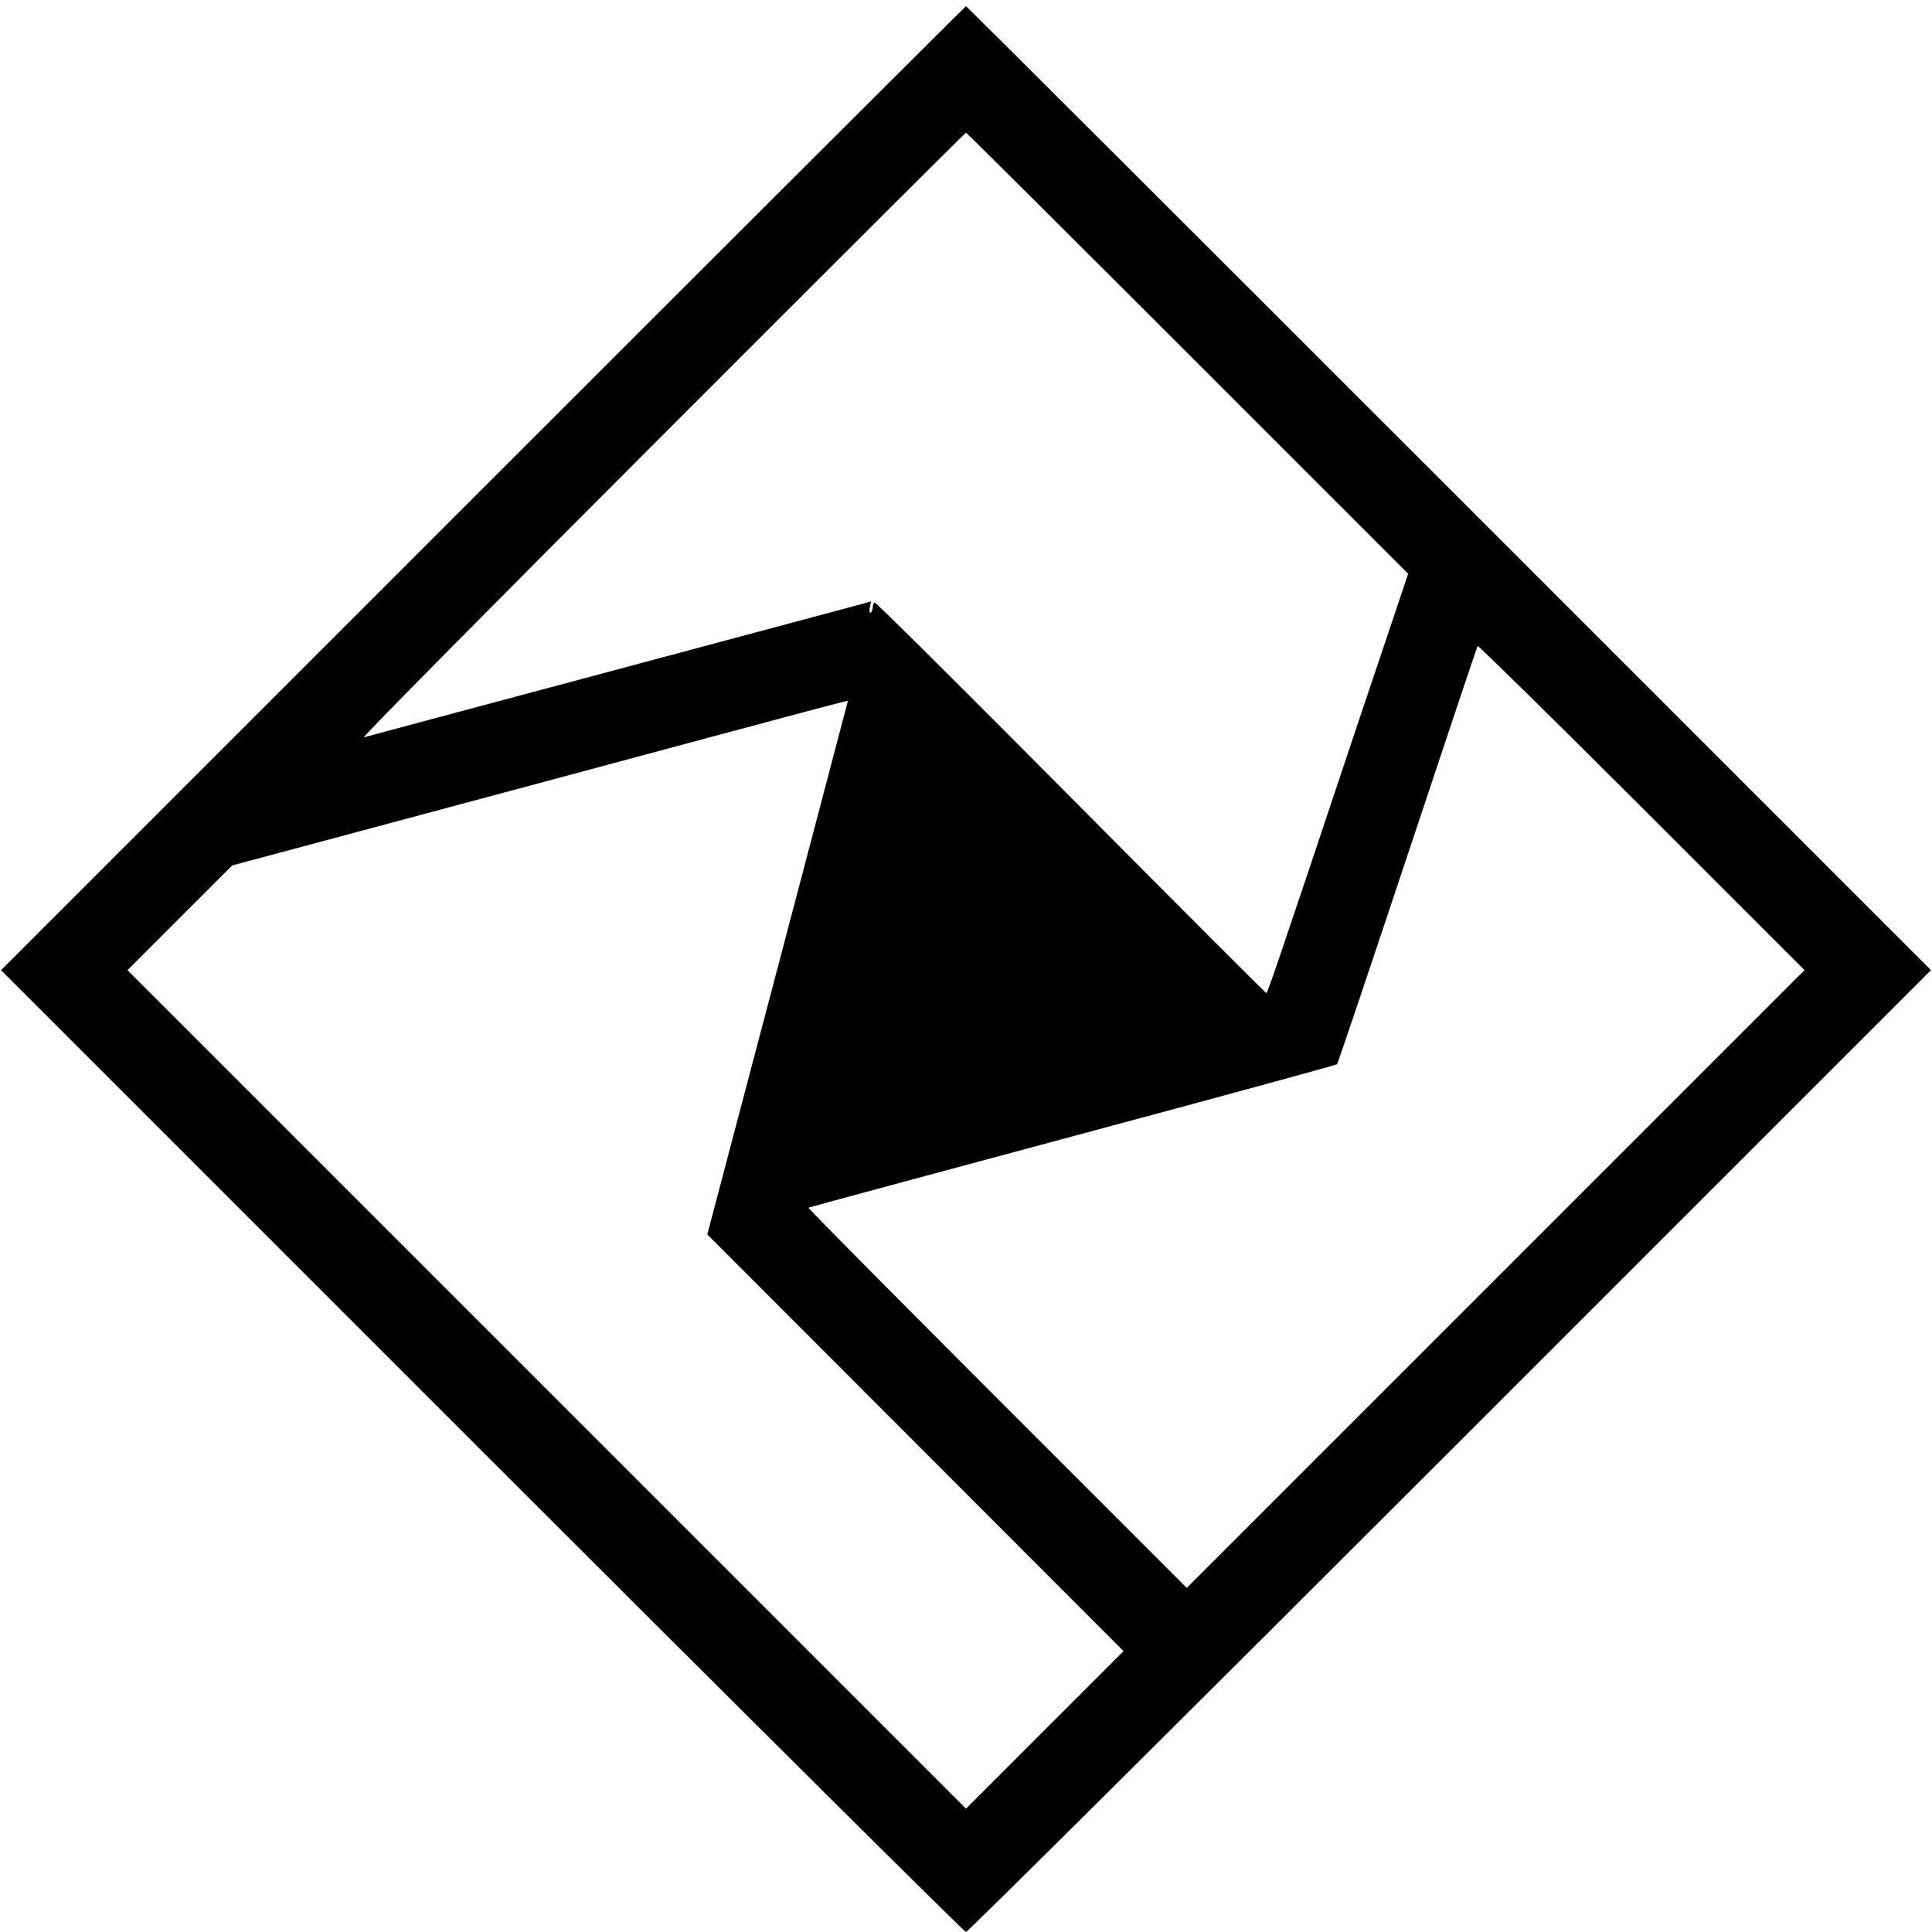
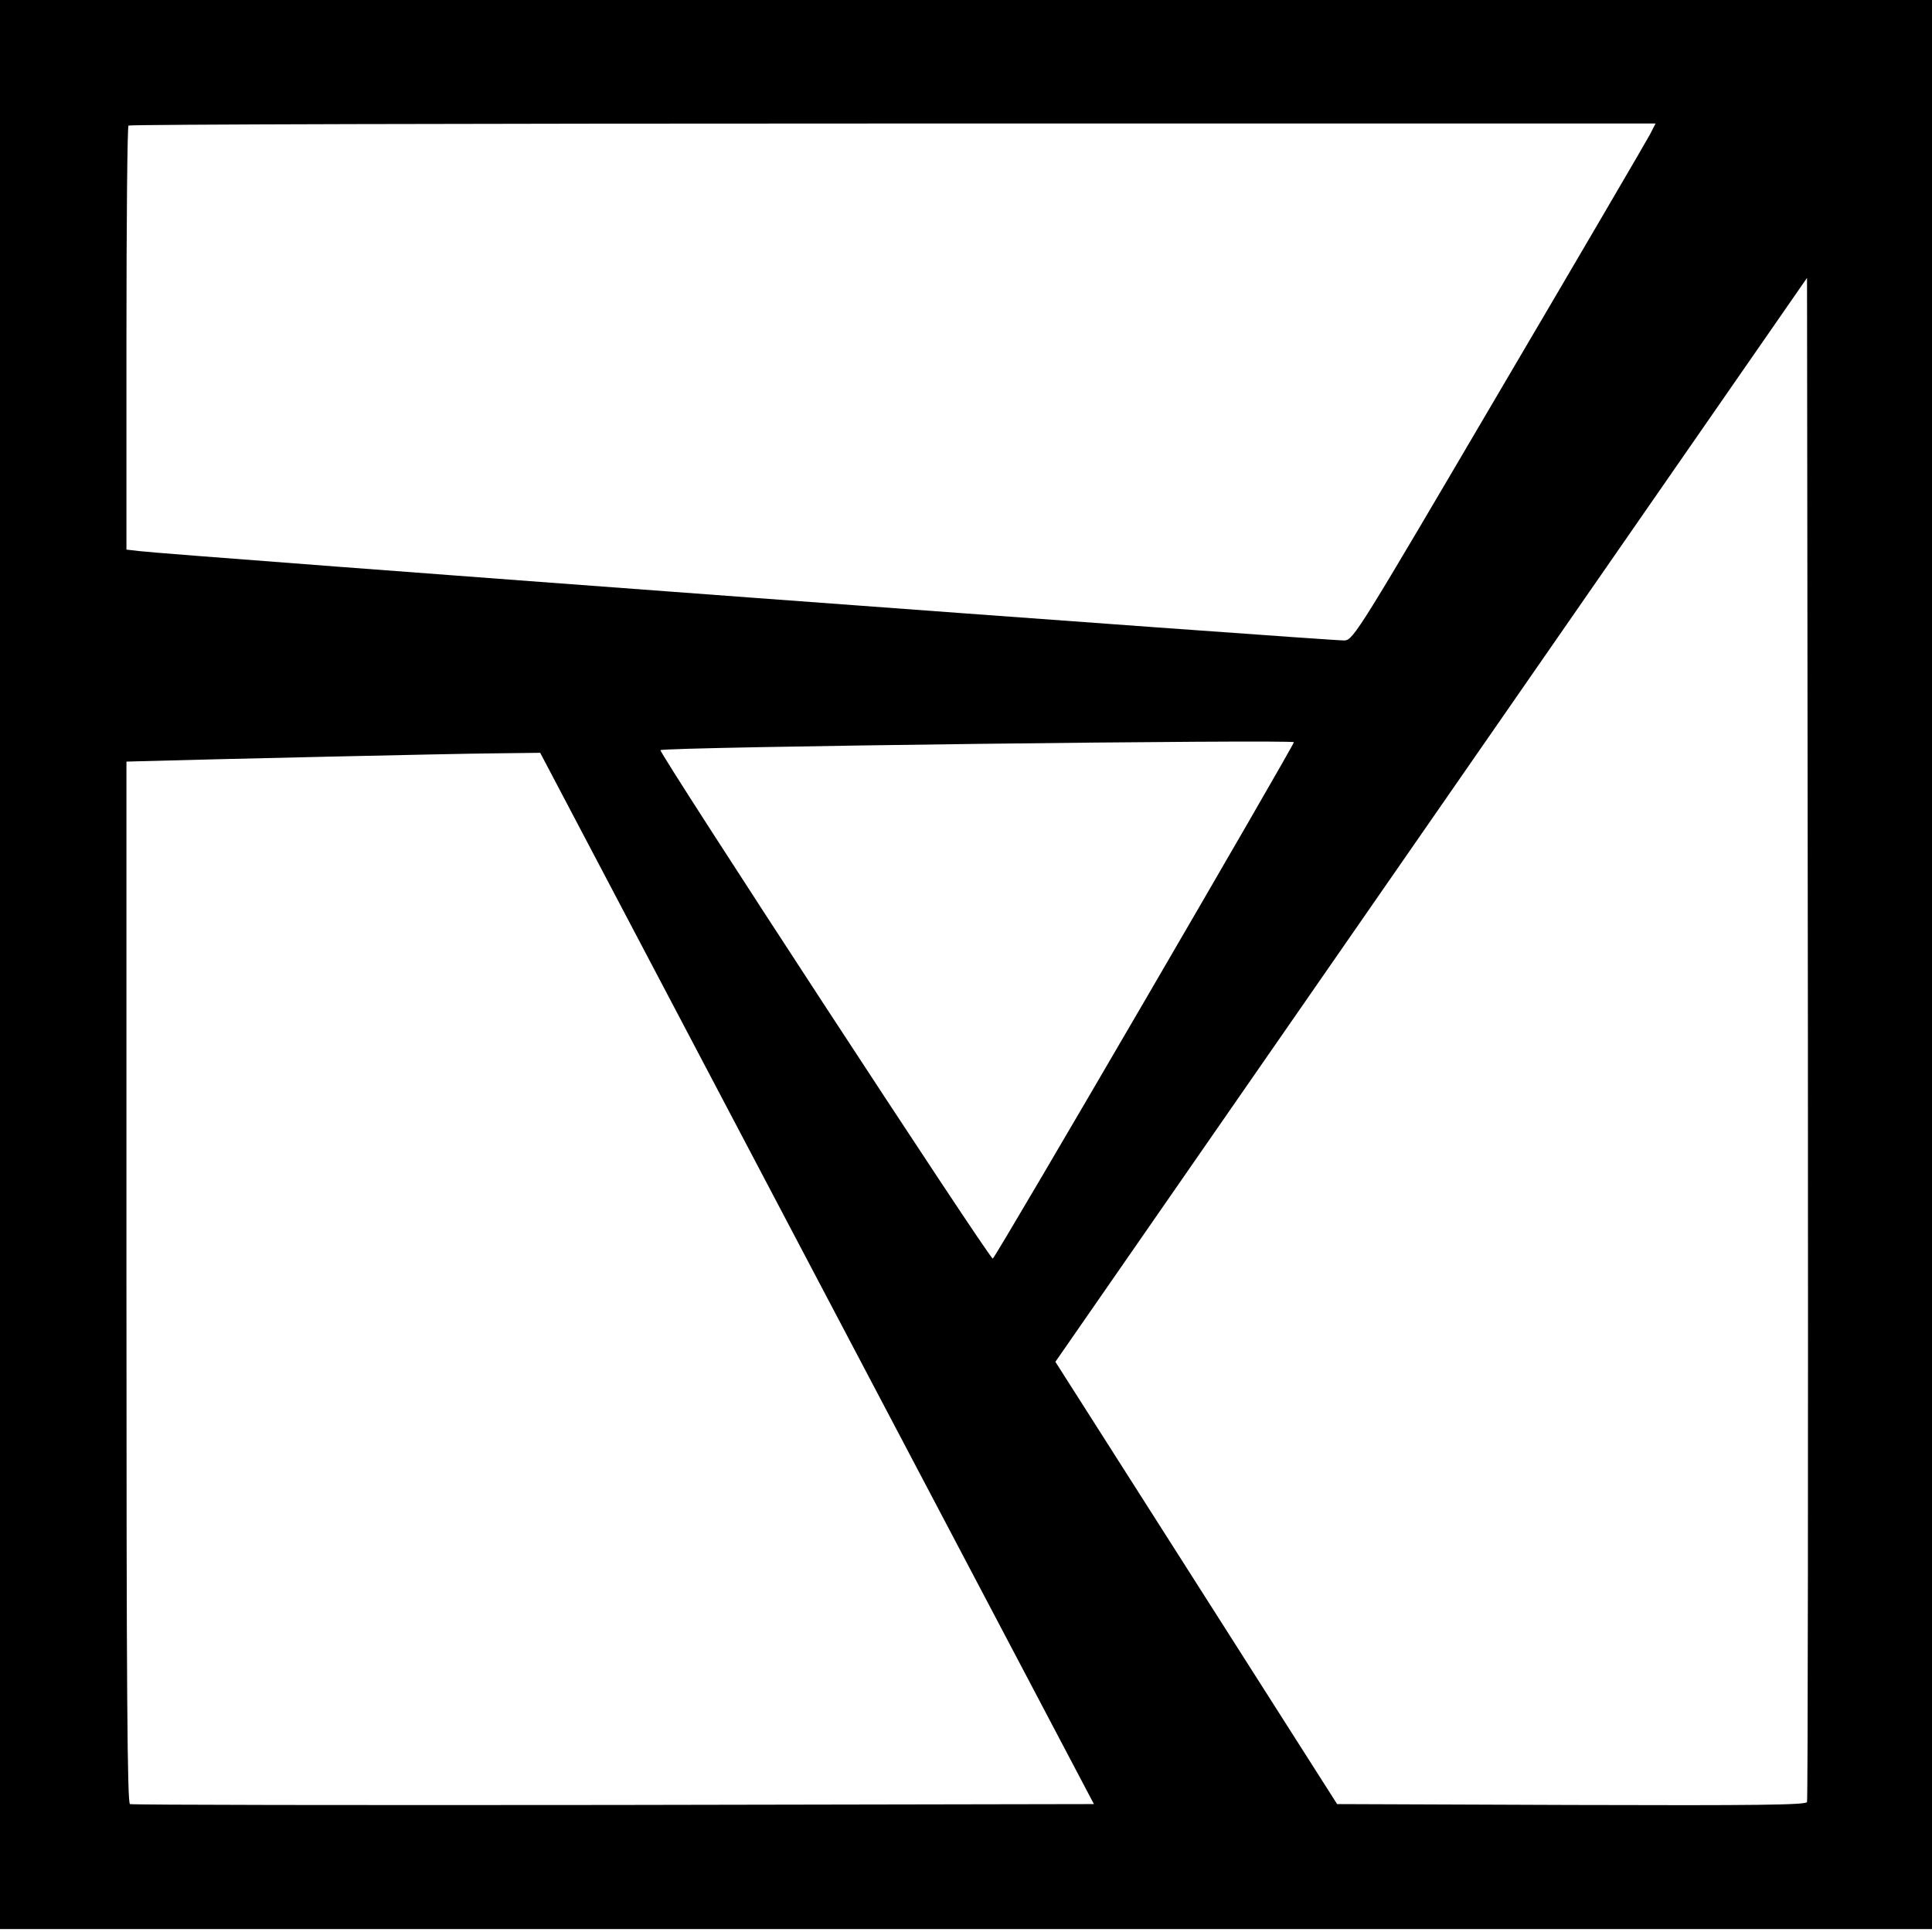
- <svg xmlns="http://www.w3.org/2000/svg" version="1.0" width="932pt" height="932pt" viewBox="0 0 932 932" preserveAspectRatio="xMidYMid meet">
-   <g transform="translate(0,932) scale(0.1,-0.1)" fill="#000000" stroke="none">
-     <path d="M2330 6965 l-2325 -2325 2320 -2320 c1276 -1276 2327 -2320 2335 -2320 8 0 1059 1044 2335 2320 l2320 2320 -2325 2325 c-1279 1279 -2327 2325 -2330 2325 -3 0 -1051 -1046 -2330 -2325z m3399 651 l1064 -1064 -233 -693 c-421 -1260 -445 -1329 -452 -1329 -3 0 -428 425 -944 945 -515 519 -941 942 -945 939 -5 -3 -9 -14 -9 -24 0 -10 -4 -22 -10 -25 -6 -4 -7 6 -4 24 l6 30 -68 -19 c-38 -10 -584 -156 -1214 -325 -630 -168 -1154 -309 -1165 -312 -11 -2 637 653 1440 1456 803 804 1462 1461 1465 1461 3 0 484 -479 1069 -1064z m1486 -4466 l-1490 -1490 -915 915 c-503 503 -912 916 -910 919 3 2 576 157 1273 344 698 187 1272 344 1277 348 4 5 157 459 340 1009 183 550 335 1004 338 1009 2 4 358 -345 791 -778 l786 -786 -1490 -1490z m-3125 2788 c0 -2 -153 -581 -339 -1288 l-339 -1285 1004 -1005 1004 -1005 -380 -380 -380 -380 -2023 2023 -2022 2022 252 252 253 253 1477 396 c1466 394 1493 401 1493 397z" />
+ <svg xmlns="http://www.w3.org/2000/svg" version="1.0" width="657pt" height="657pt" viewBox="0 0 657 657" preserveAspectRatio="xMidYMid meet">
+   <g transform="translate(0,657) scale(0.1,-0.1)" fill="#000000" stroke="none">
+     <path d="M0 3290 l0 -3280 3285 0 3285 0 0 3280 0 3280 -3285 0 -3285 0 0 -3280z m5611 2823 c-11 -21 -242 -416 -514 -878 -474 -807 -494 -840 -524 -843 -29 -3 -4011 292 -4100 304 l-43 5 0 718 c0 395 3 721 7 724 3 4 1173 7 2600 7 l2593 0 -19 -37z m534 -5671 c-3 -10 -169 -12 -801 -10 l-797 3 -479 752 -479 752 1278 1843 1278 1843 3 -2585 c1 -1422 0 -2591 -3 -2598z m-1745 3604 c0 -11 -1016 -1756 -1024 -1756 -11 -2 -1137 1722 -1130 1729 10 11 2154 37 2154 27z m-1622 -1823 l942 -1788 -1633 -3 c-897 -1 -1638 0 -1645 3 -9 3 -12 368 -12 1775 l0 1770 33 1 c243 7 1082 26 1208 27 l166 2 941 -1787z" />
  </g>
</svg>
